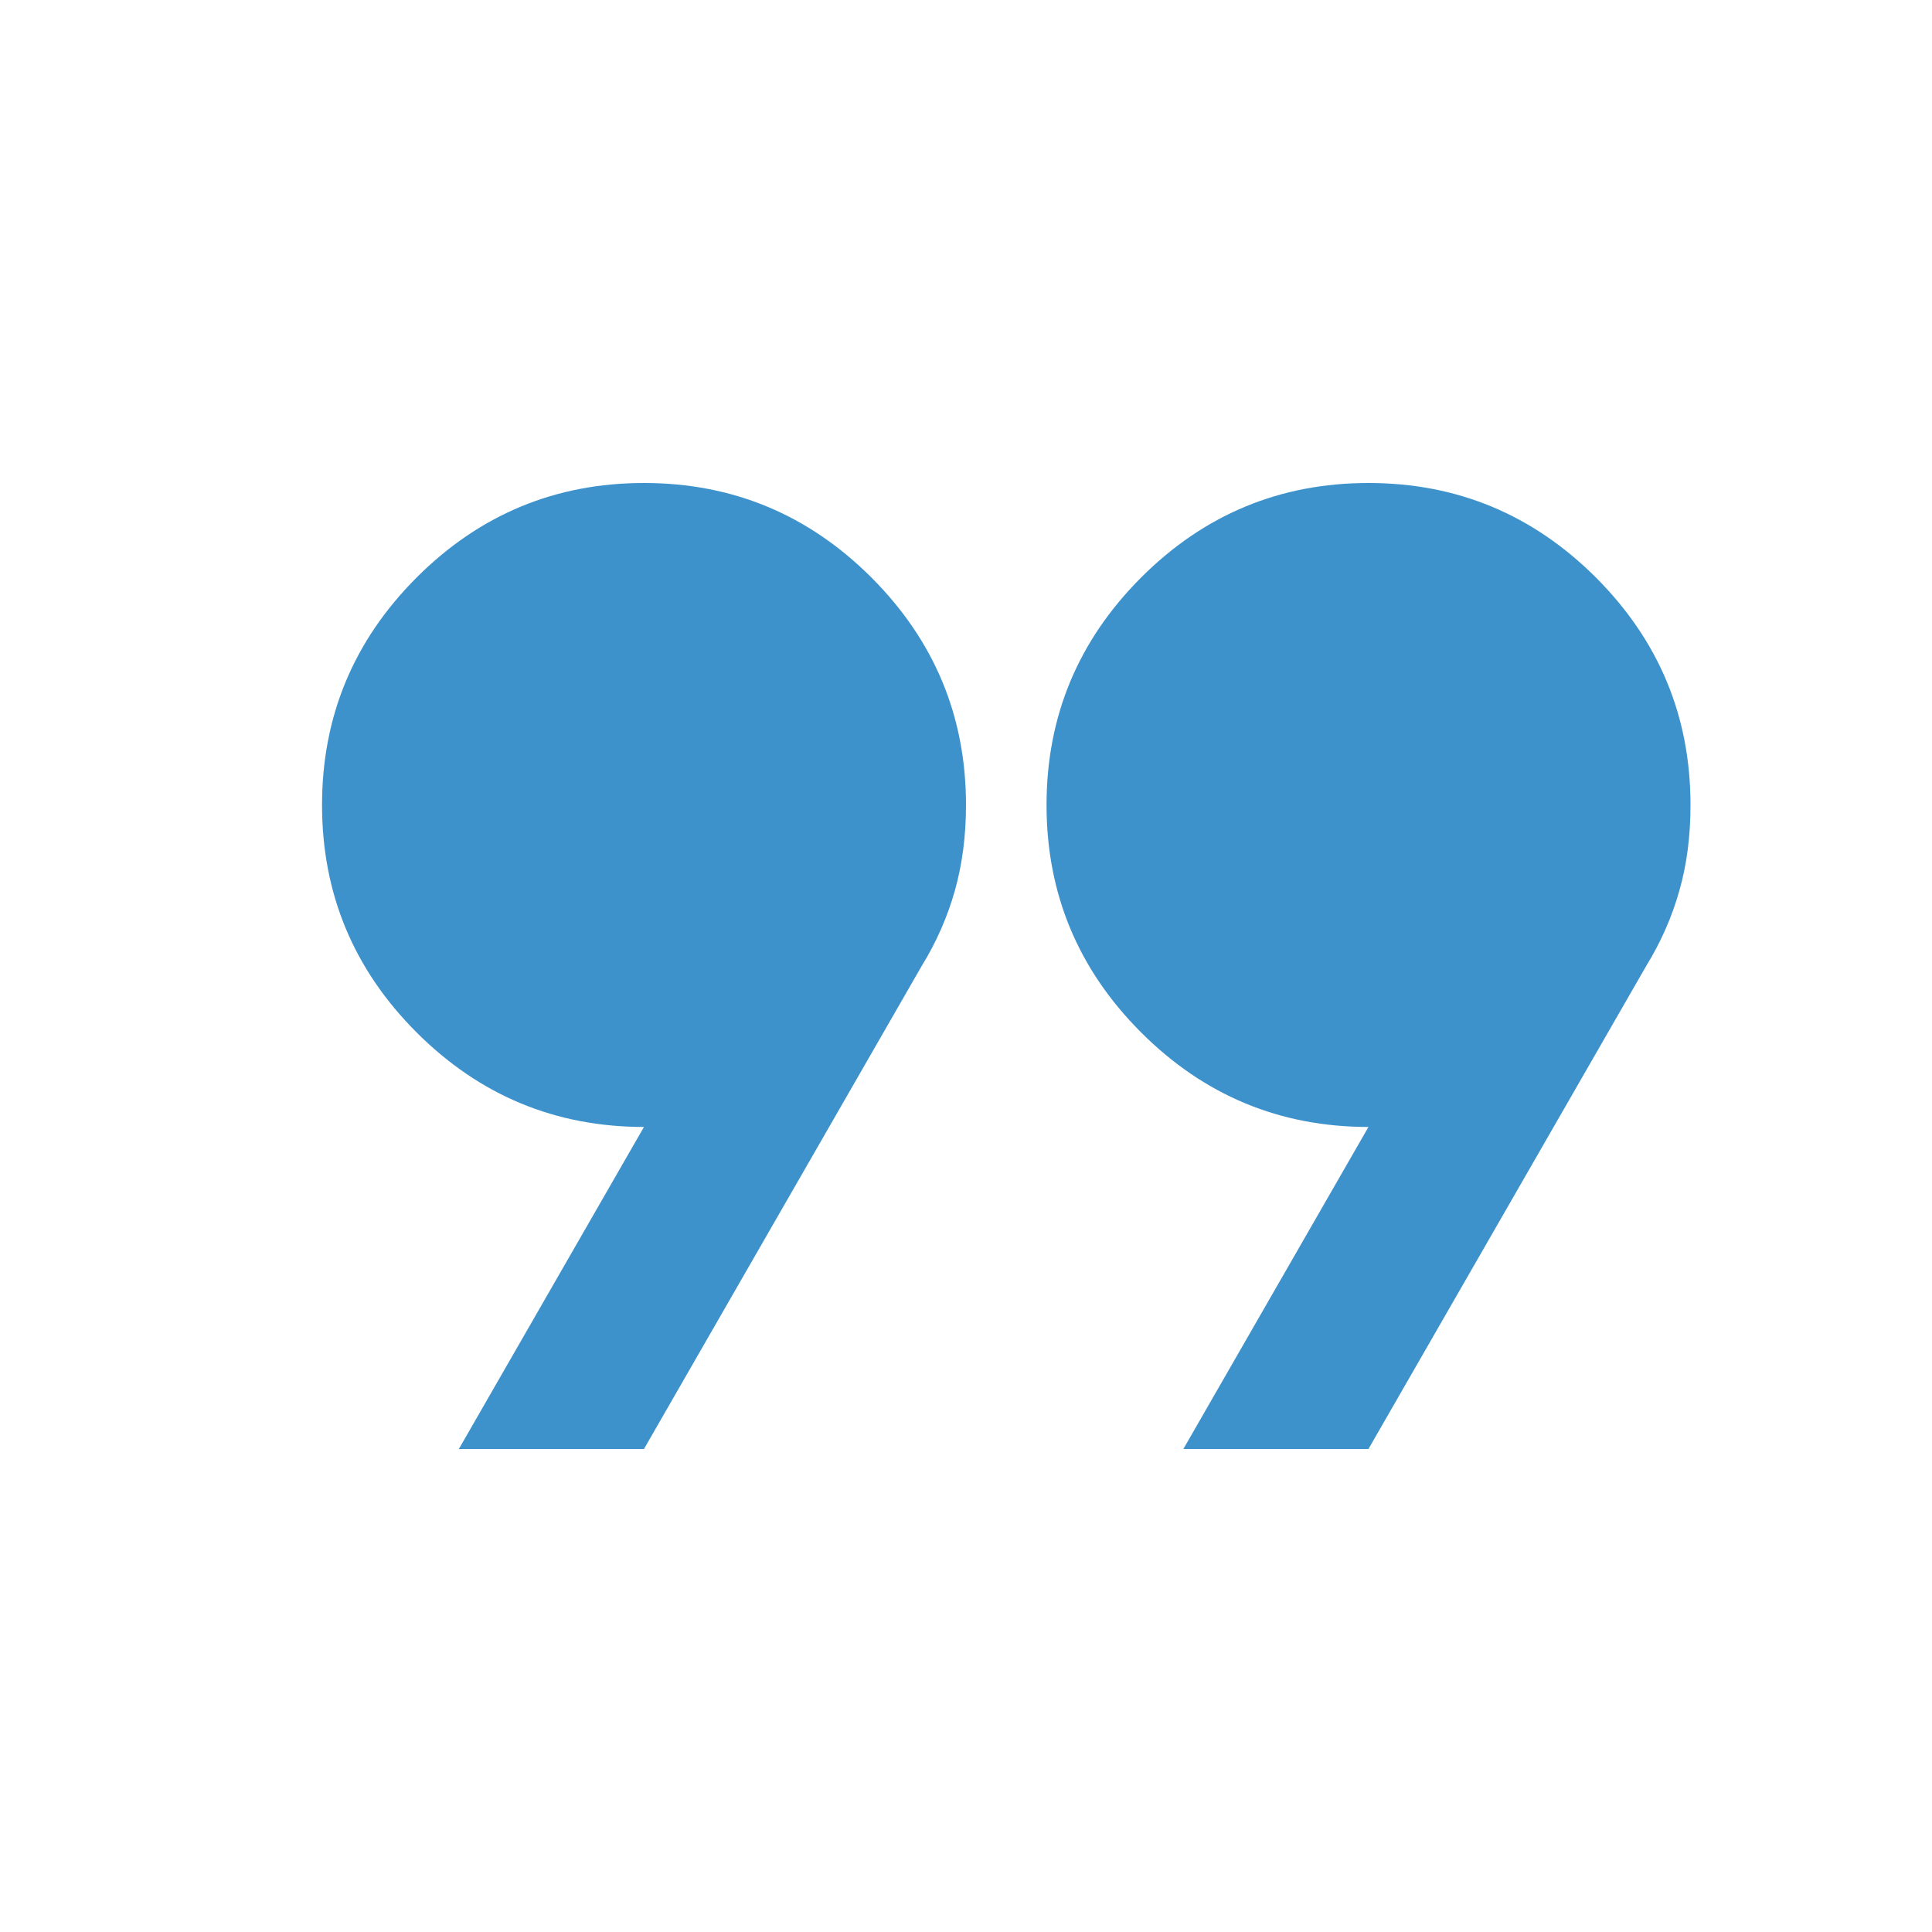
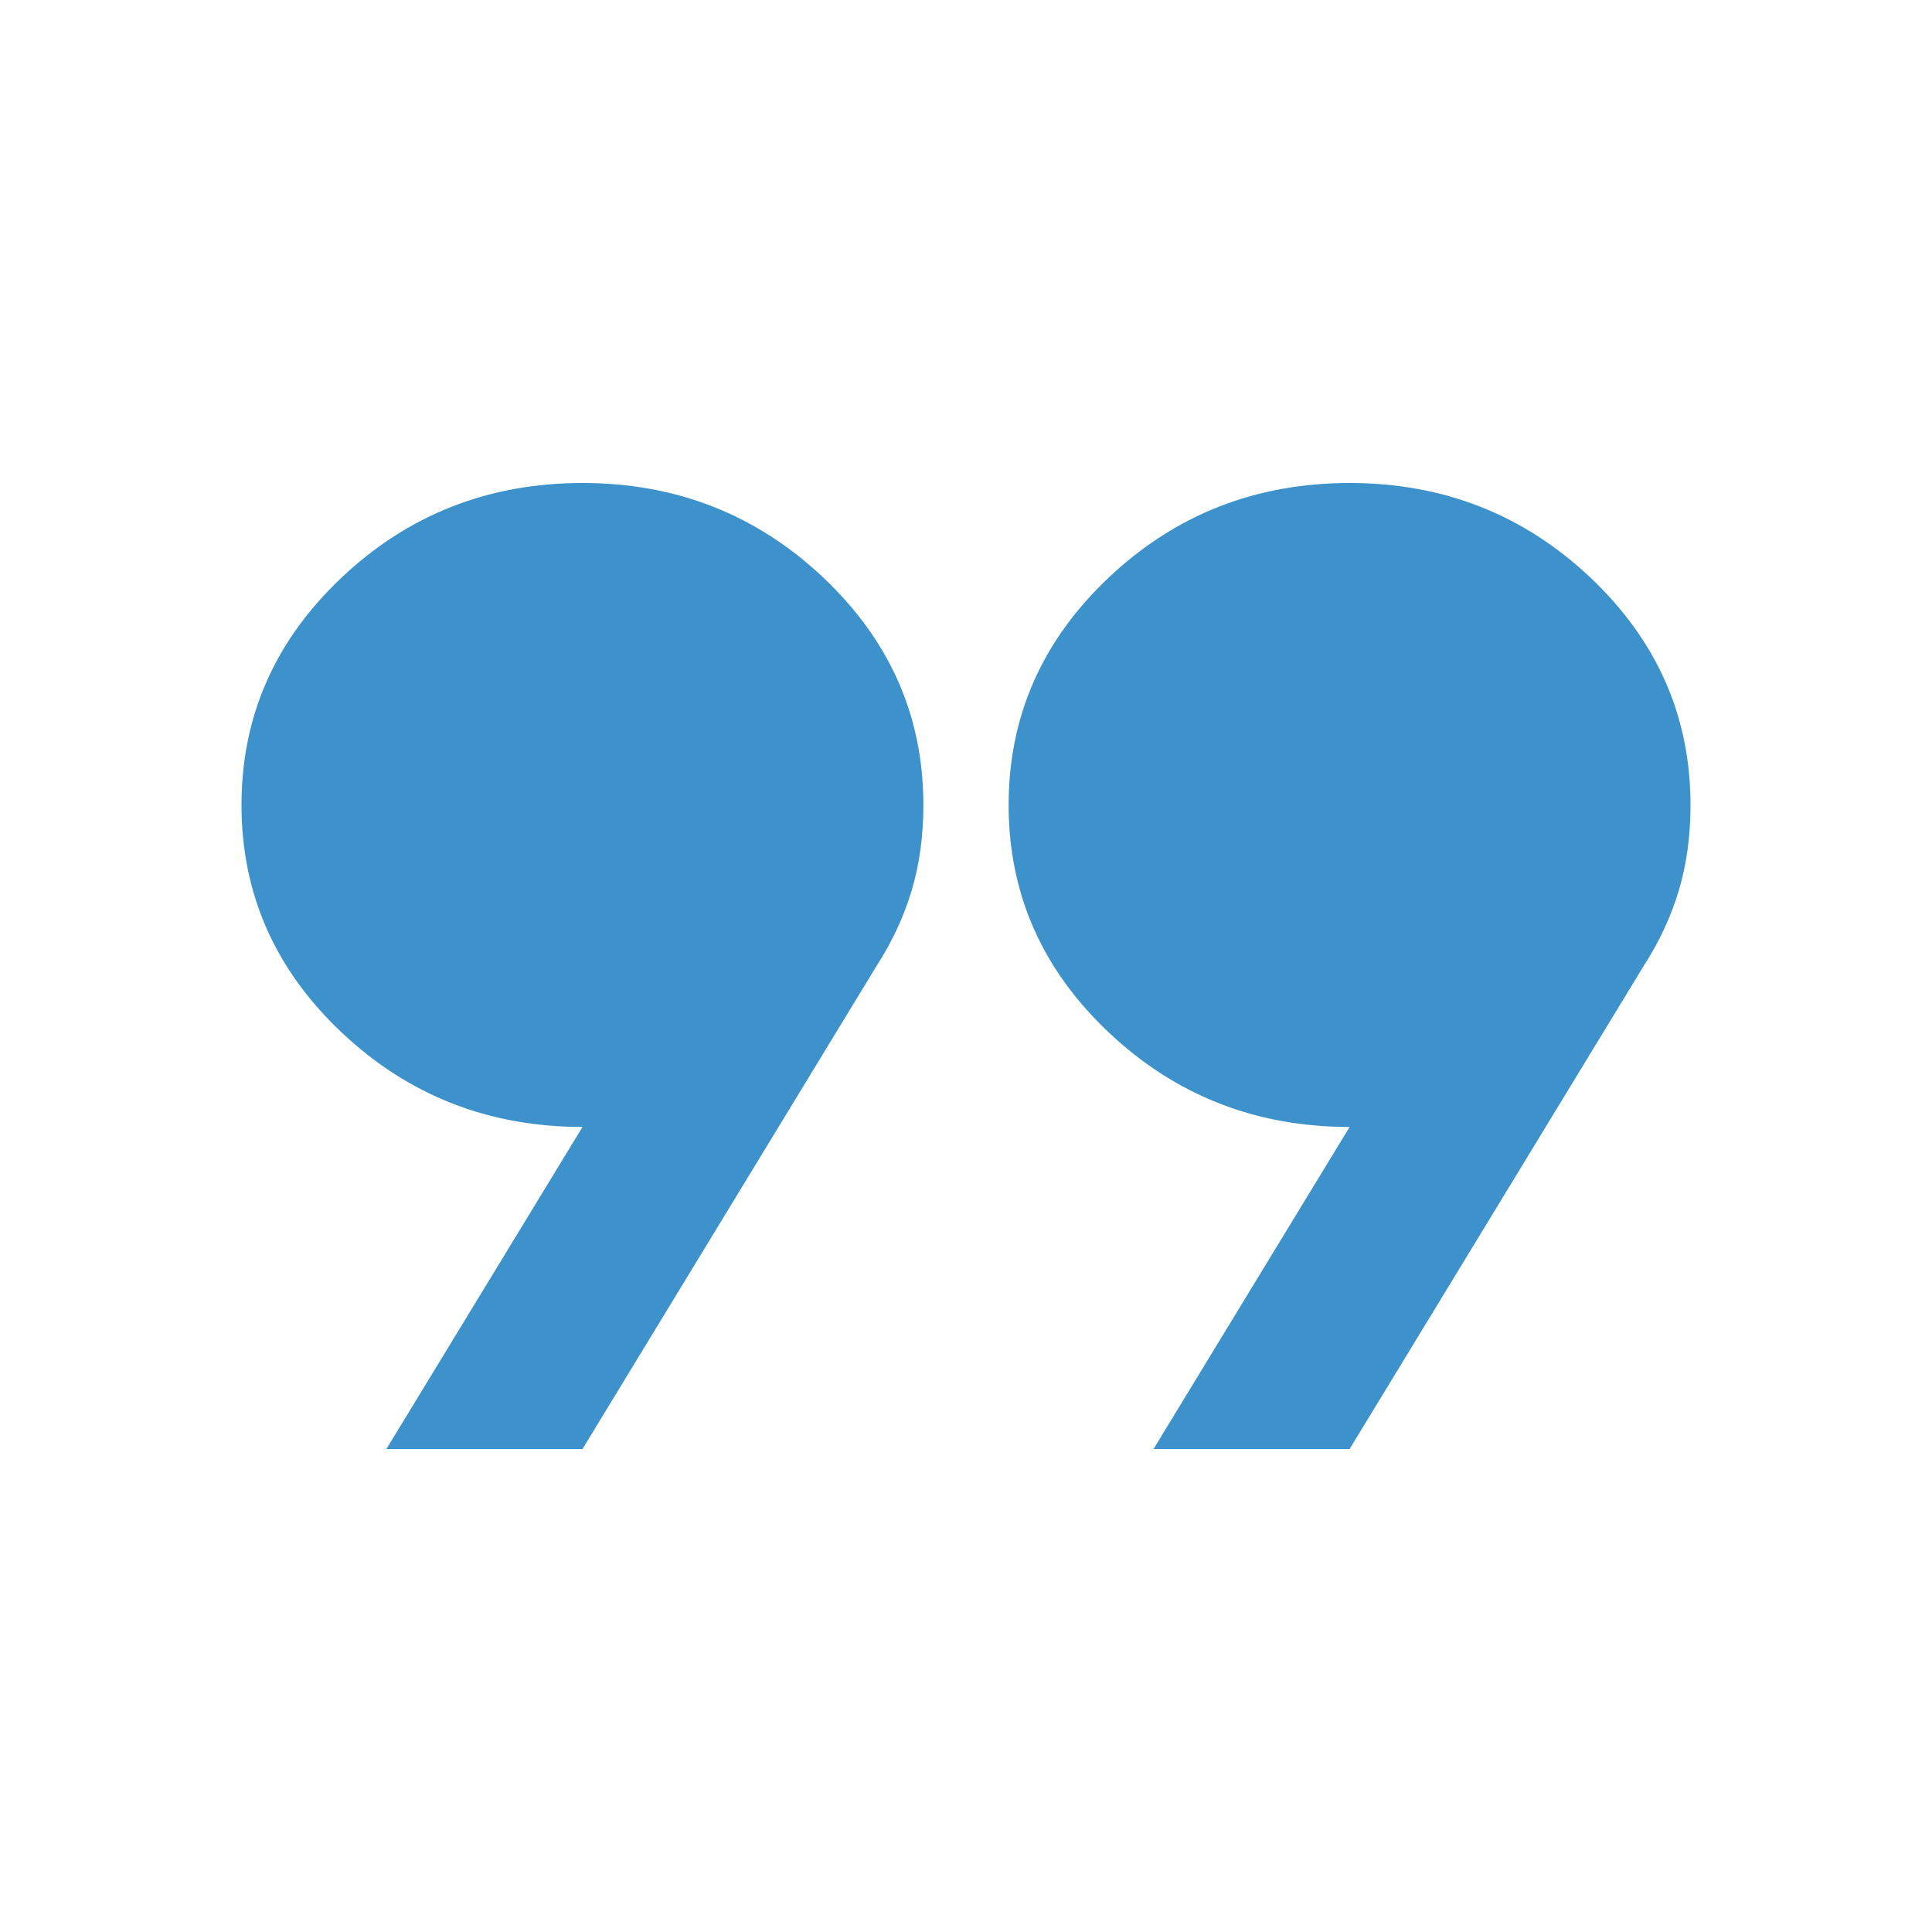
<svg xmlns="http://www.w3.org/2000/svg" width="16" height="16" viewBox="0 0 16 16" fill="none">
-   <path d="M3.8 12L5.333 9.333C4.6 9.333 3.972 9.072 3.45 8.55C2.928 8.028 2.667 7.4 2.667 6.667C2.667 5.933 2.928 5.306 3.45 4.783C3.972 4.261 4.6 4 5.333 4C6.067 4 6.694 4.261 7.217 4.783C7.739 5.306 8 5.933 8 6.667C8 6.922 7.969 7.158 7.908 7.375C7.847 7.592 7.756 7.8 7.633 8L5.333 12H3.8ZM9.8 12L11.333 9.333C10.6 9.333 9.972 9.072 9.45 8.55C8.928 8.028 8.667 7.4 8.667 6.667C8.667 5.933 8.928 5.306 9.45 4.783C9.972 4.261 10.6 4 11.333 4C12.067 4 12.694 4.261 13.217 4.783C13.739 5.306 14 5.933 14 6.667C14 6.922 13.97 7.158 13.908 7.375C13.847 7.592 13.756 7.8 13.633 8L11.333 12H9.8Z" fill="#3E92CC" />
+   <path d="M3.2 12L4.824 9.333C4.047 9.333 3.382 9.072 2.829 8.55C2.276 8.028 2 7.4 2 6.667C2 5.933 2.276 5.306 2.829 4.783C3.382 4.261 4.047 4 4.824 4C5.6 4 6.265 4.261 6.818 4.783C7.371 5.306 7.647 5.933 7.647 6.667C7.647 6.922 7.615 7.158 7.55 7.375C7.485 7.592 7.388 7.8 7.259 8L4.824 12H3.2ZM9.553 12L11.177 9.333C10.4 9.333 9.735 9.072 9.182 8.55C8.629 8.028 8.353 7.4 8.353 6.667C8.353 5.933 8.629 5.306 9.182 4.783C9.735 4.261 10.4 4 11.177 4C11.953 4 12.618 4.261 13.171 4.783C13.723 5.306 14 5.933 14 6.667C14 6.922 13.968 7.158 13.903 7.375C13.838 7.592 13.741 7.8 13.612 8L11.177 12H9.553Z" fill="#3E92CC" />
</svg>
